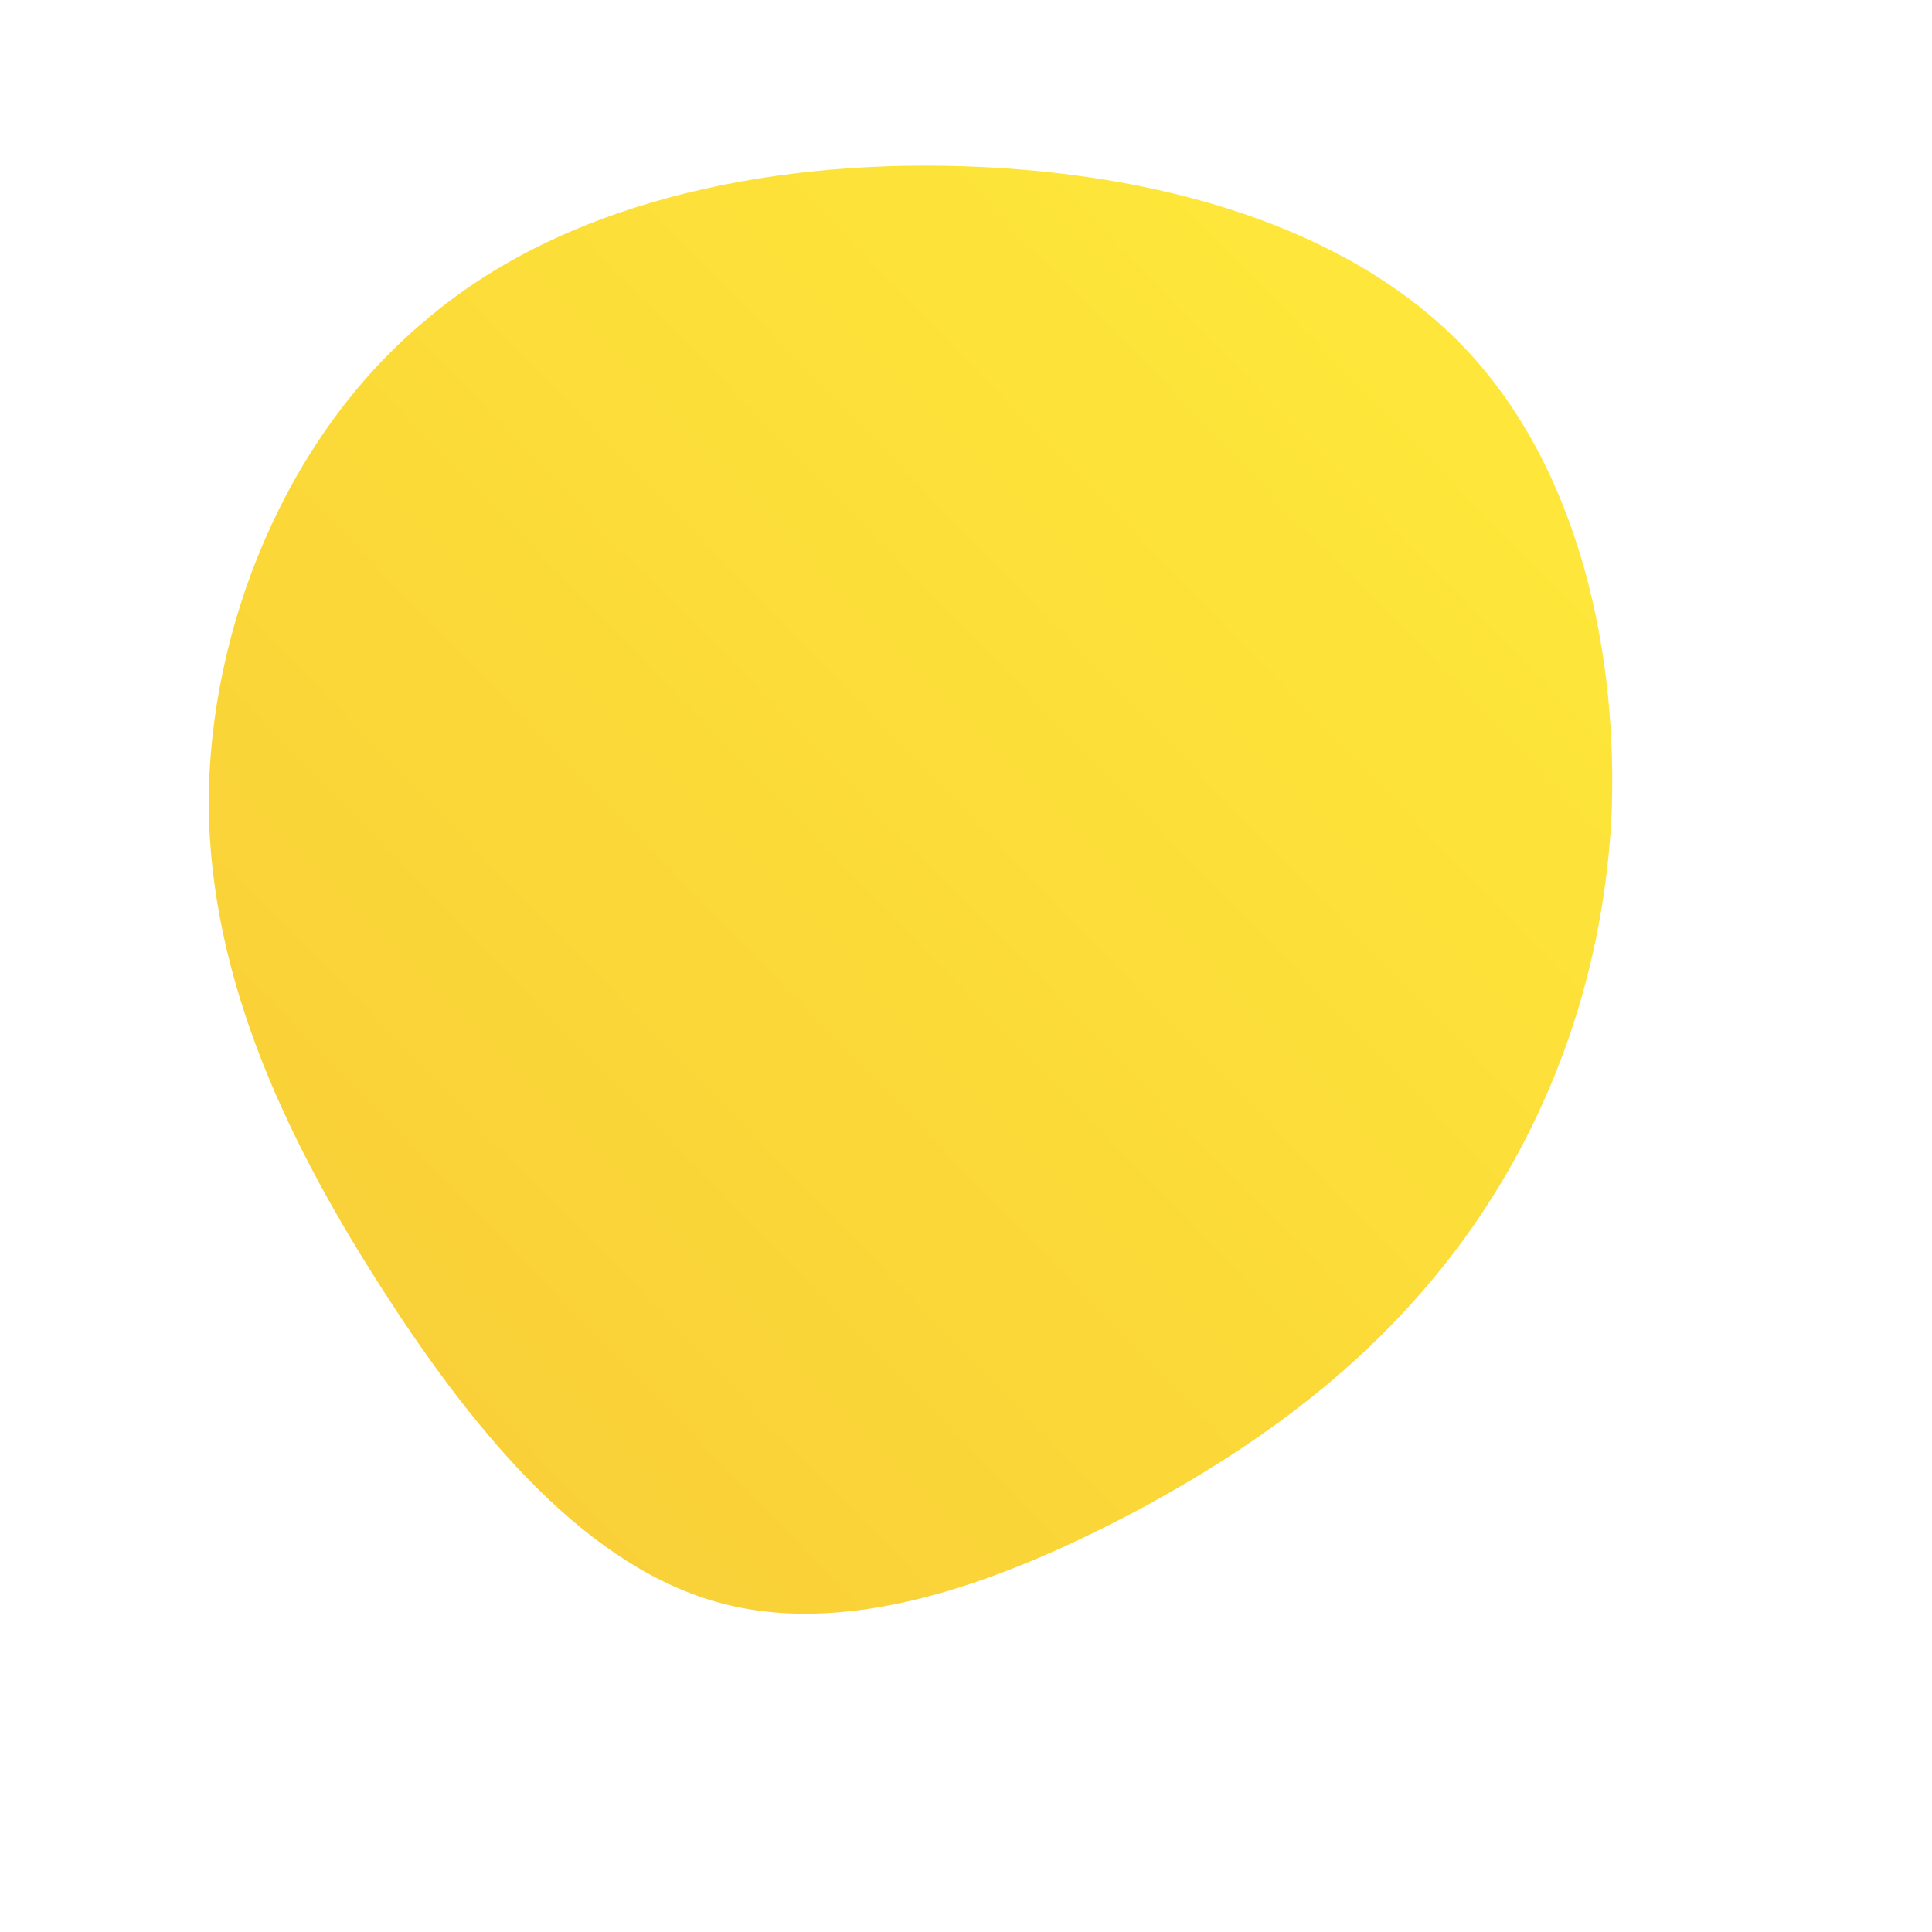
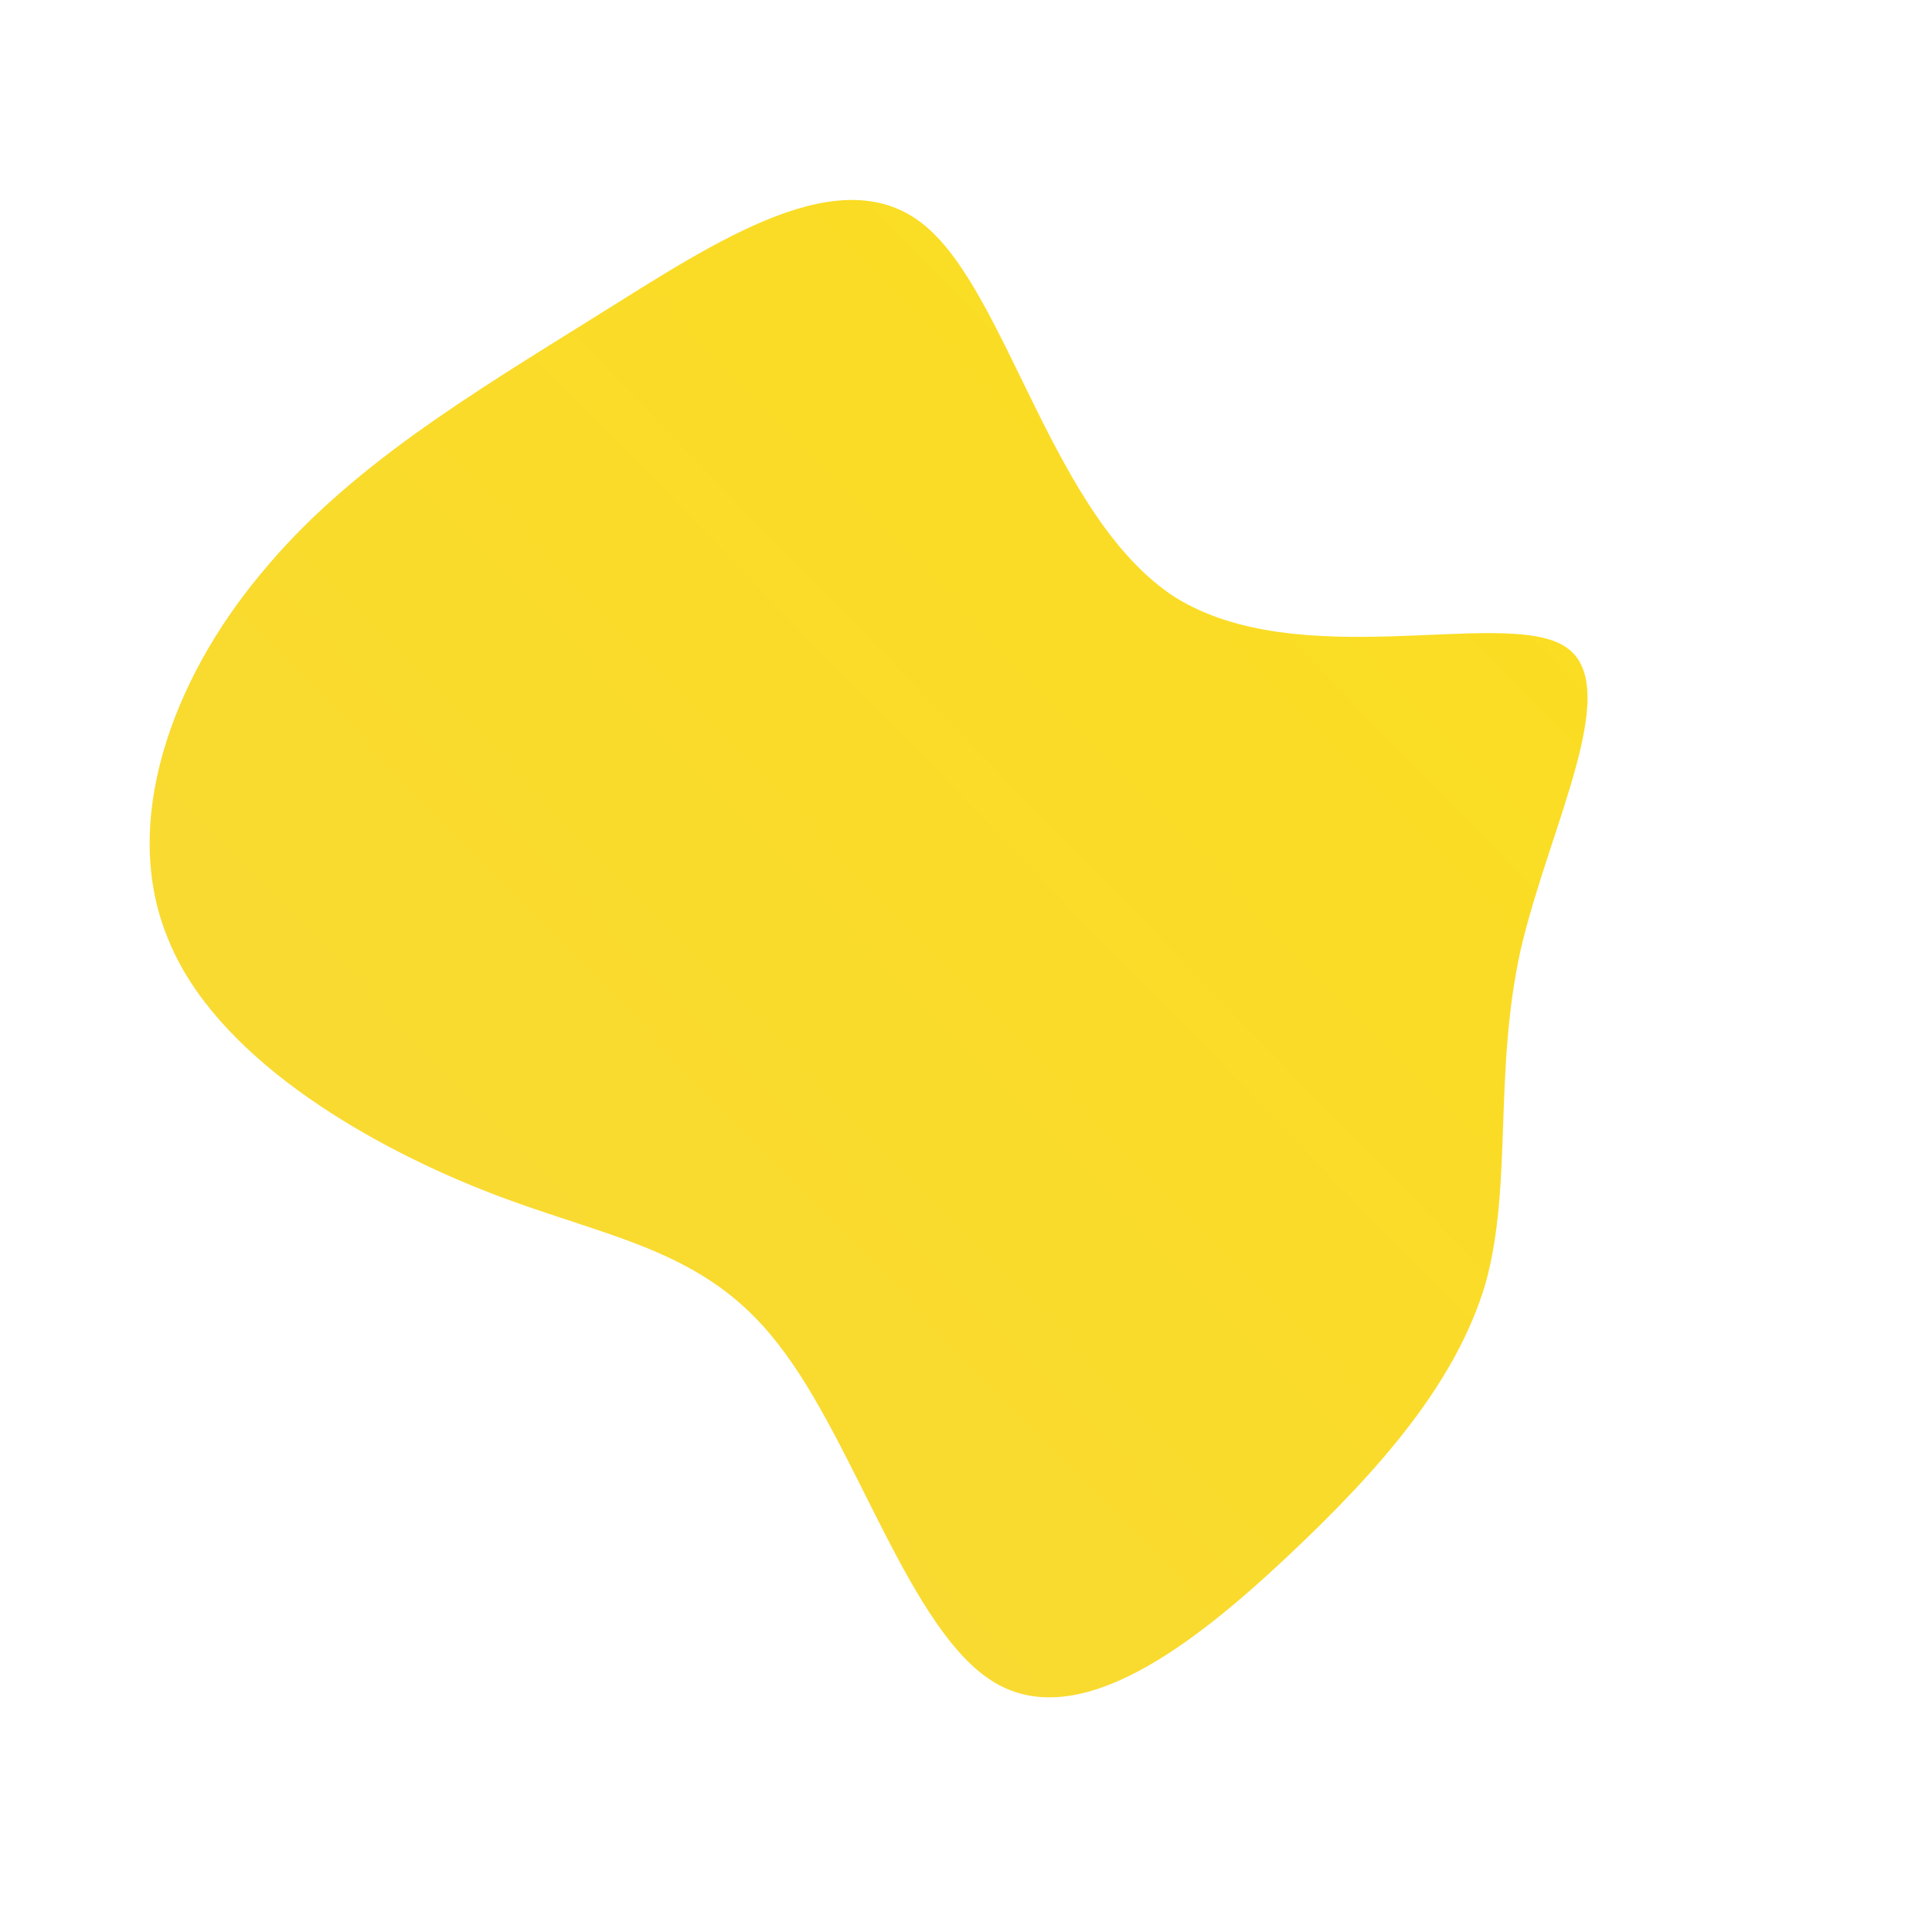
<svg xmlns="http://www.w3.org/2000/svg" id="sw-js-blob-svg" viewBox="0 0 100 100">
  <defs>
    <linearGradient id="sw-gradient" x1="0" x2="1" y1="1" y2="0">
-       <stop id="stop1" stop-color="rgba(248, 202.508, 55, 1)" offset="0%" />
-       <stop id="stop2" stop-color="rgba(255, 235.298, 58.396, 1)" offset="100%" />
+       <stop id="stop1" stop-color="rgba(248, 215.584, 55, 1)" offset="0%" />
+       <stop id="stop2" stop-color="rgba(251, 221.501, 31, 1)" offset="100%" />
    </linearGradient>
  </defs>
-   <path fill="url(#sw-gradient)" d="M25.8,-32C31.8,-25.7,33.8,-16,33.4,-7.5C32.9,1,30,8.3,25.8,14.1C21.5,20,16,24.3,9.2,28C2.3,31.7,-5.7,34.8,-12.6,33C-19.5,31.2,-25.2,24.5,-30.1,16.9C-35,9.3,-39.1,0.9,-39.2,-8.3C-39.2,-17.5,-35.2,-27.4,-28,-33.4C-20.9,-39.5,-10.4,-41.7,-0.3,-41.4C9.9,-41.1,19.8,-38.3,25.8,-32Z" width="100%" height="100%" transform="translate(50 50)" stroke-width="0" style="transition: 0.3s;" />
+   <path fill="url(#sw-gradient)" d="M10.8,-19.1C17.2,-15.1,27.6,-18.5,30.9,-16.6C34.2,-14.7,30.2,-7.3,28.7,-0.8C27.3,5.6,28.3,11.3,26.9,16.4C25.4,21.5,21.5,26,16.6,30.6C11.8,35.1,5.9,39.7,1.5,37.1C-2.9,34.5,-5.7,24.7,-9.7,19.6C-13.6,14.5,-18.7,14.1,-25,11.6C-31.3,9.1,-38.9,4.6,-41.3,-1.4C-43.8,-7.4,-41.1,-14.8,-36.5,-20.3C-32,-25.8,-25.6,-29.6,-19.2,-33.6C-12.8,-37.6,-6.4,-41.9,-2.1,-38.3C2.2,-34.7,4.5,-23.2,10.8,-19.1Z" width="100%" height="100%" transform="translate(50 50)" stroke-width="0" style="transition: 0.3s;" />
</svg>
